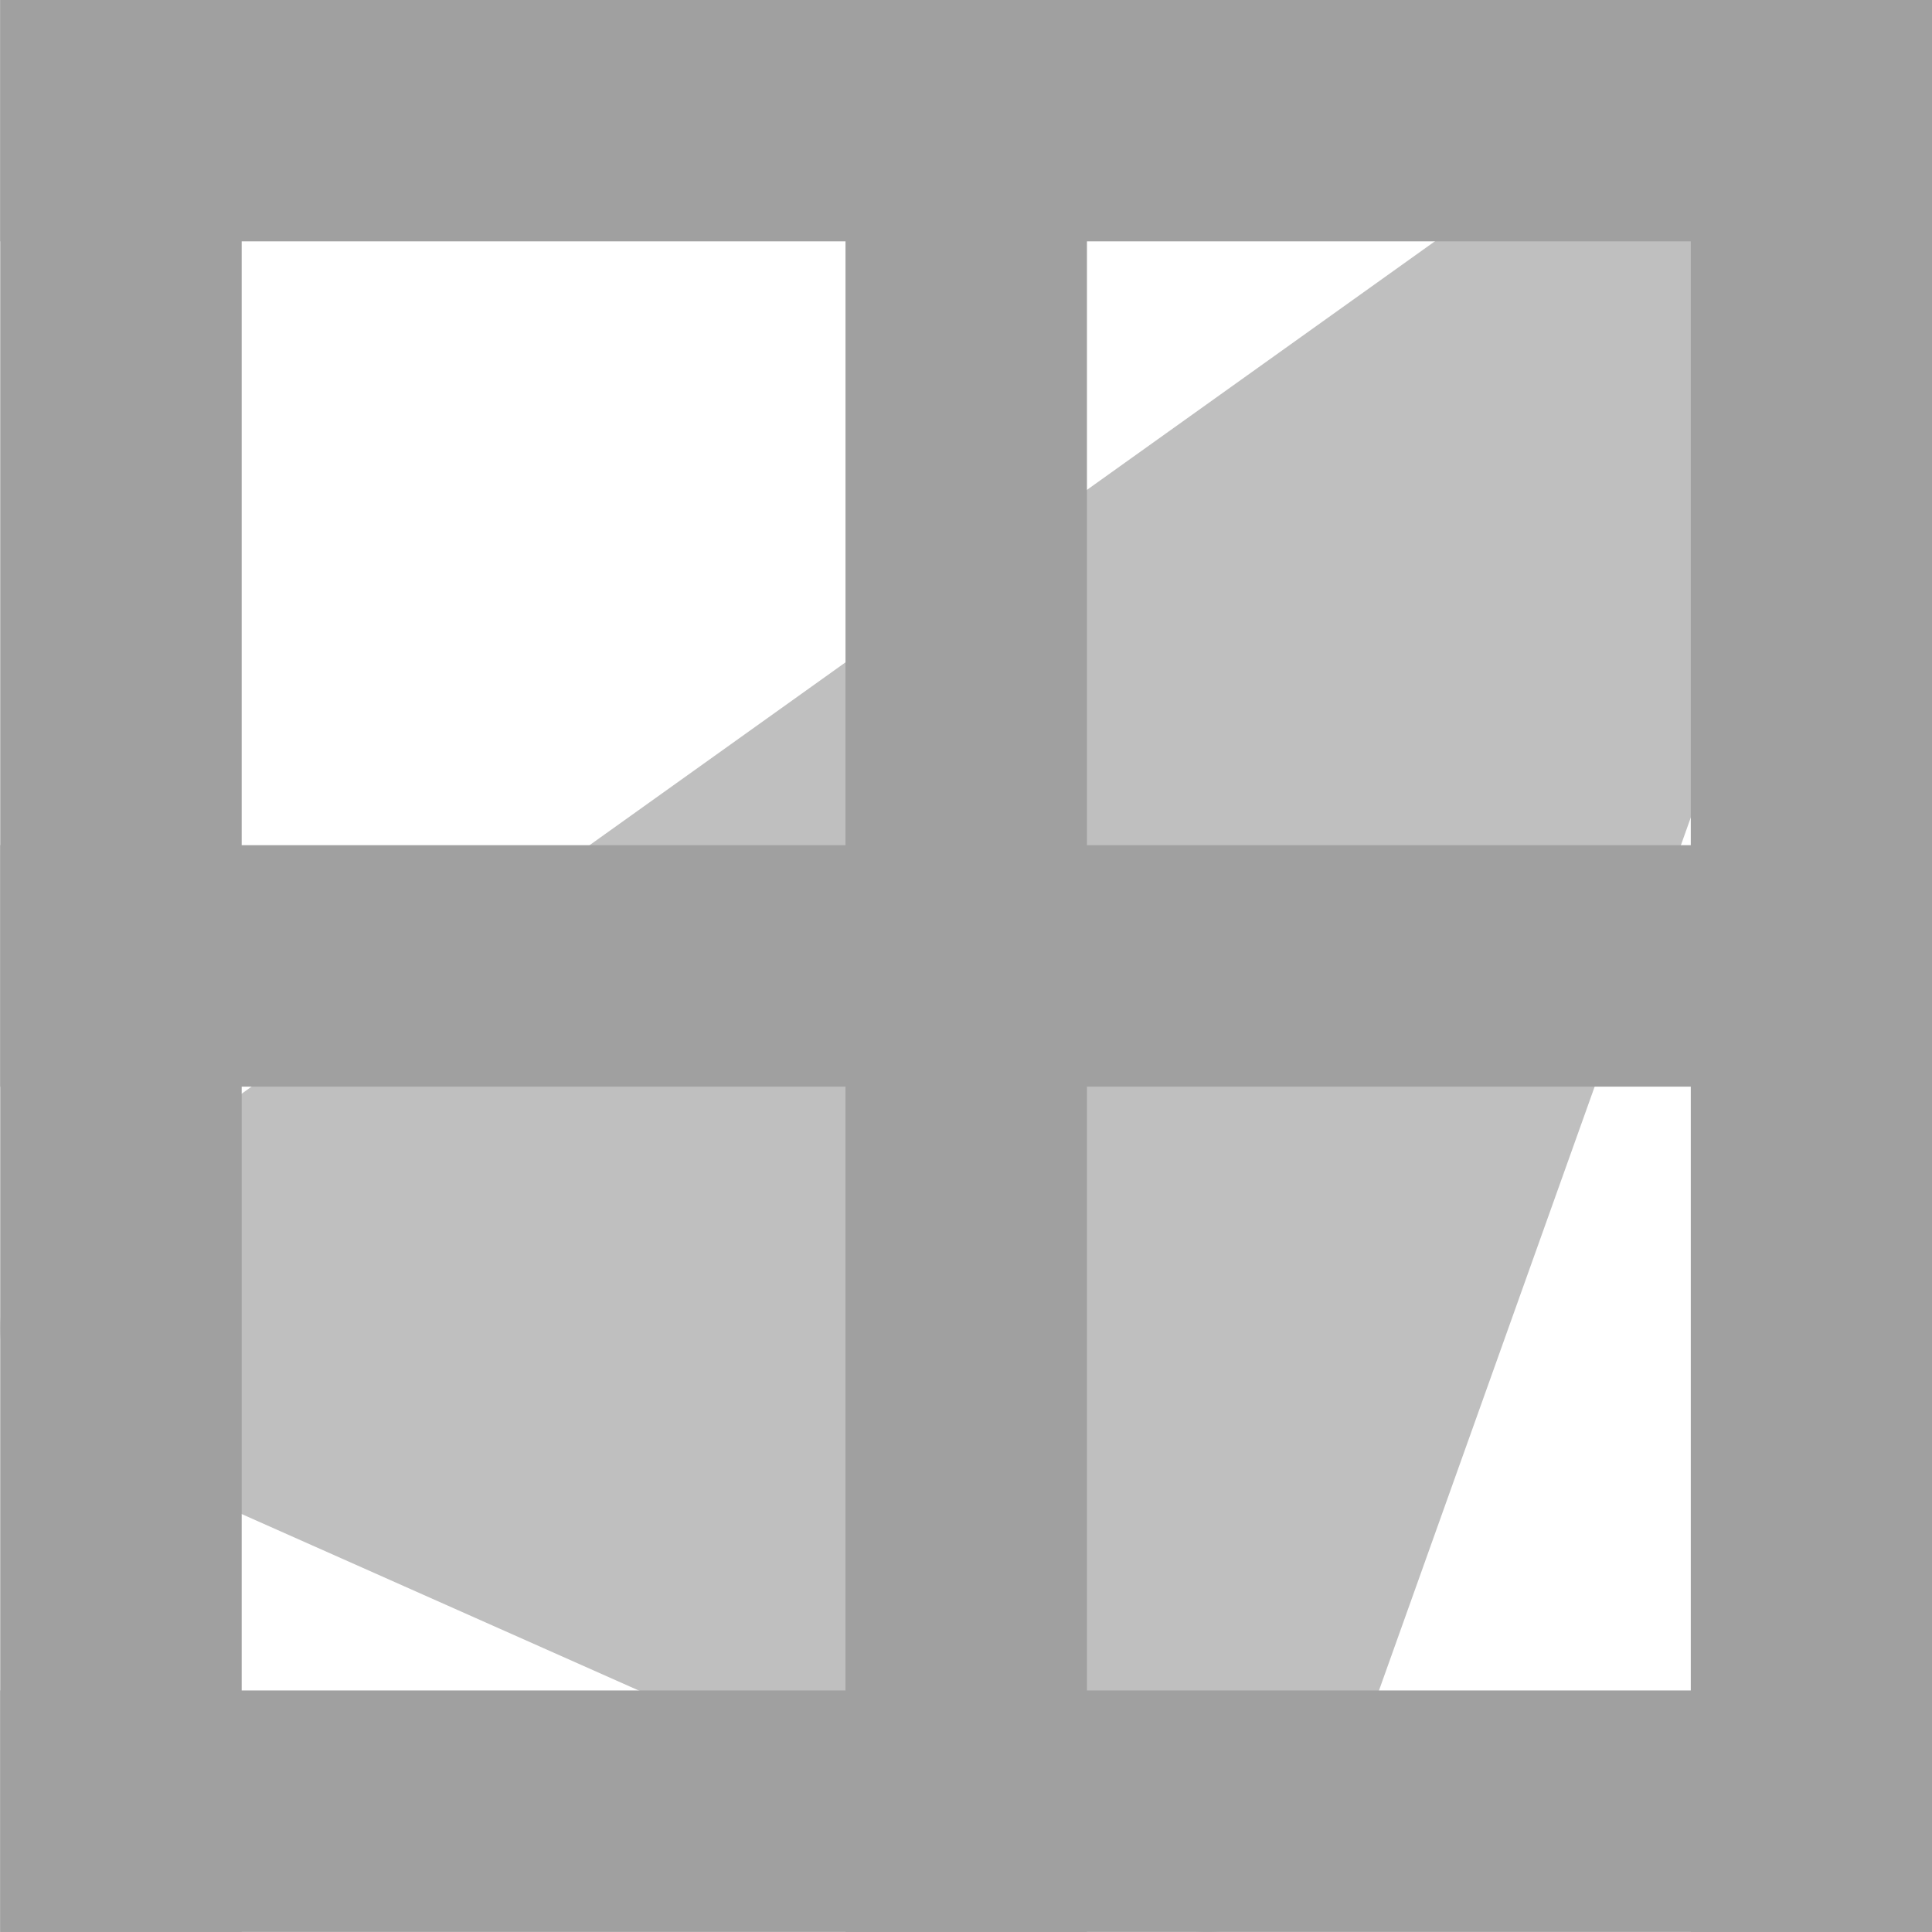
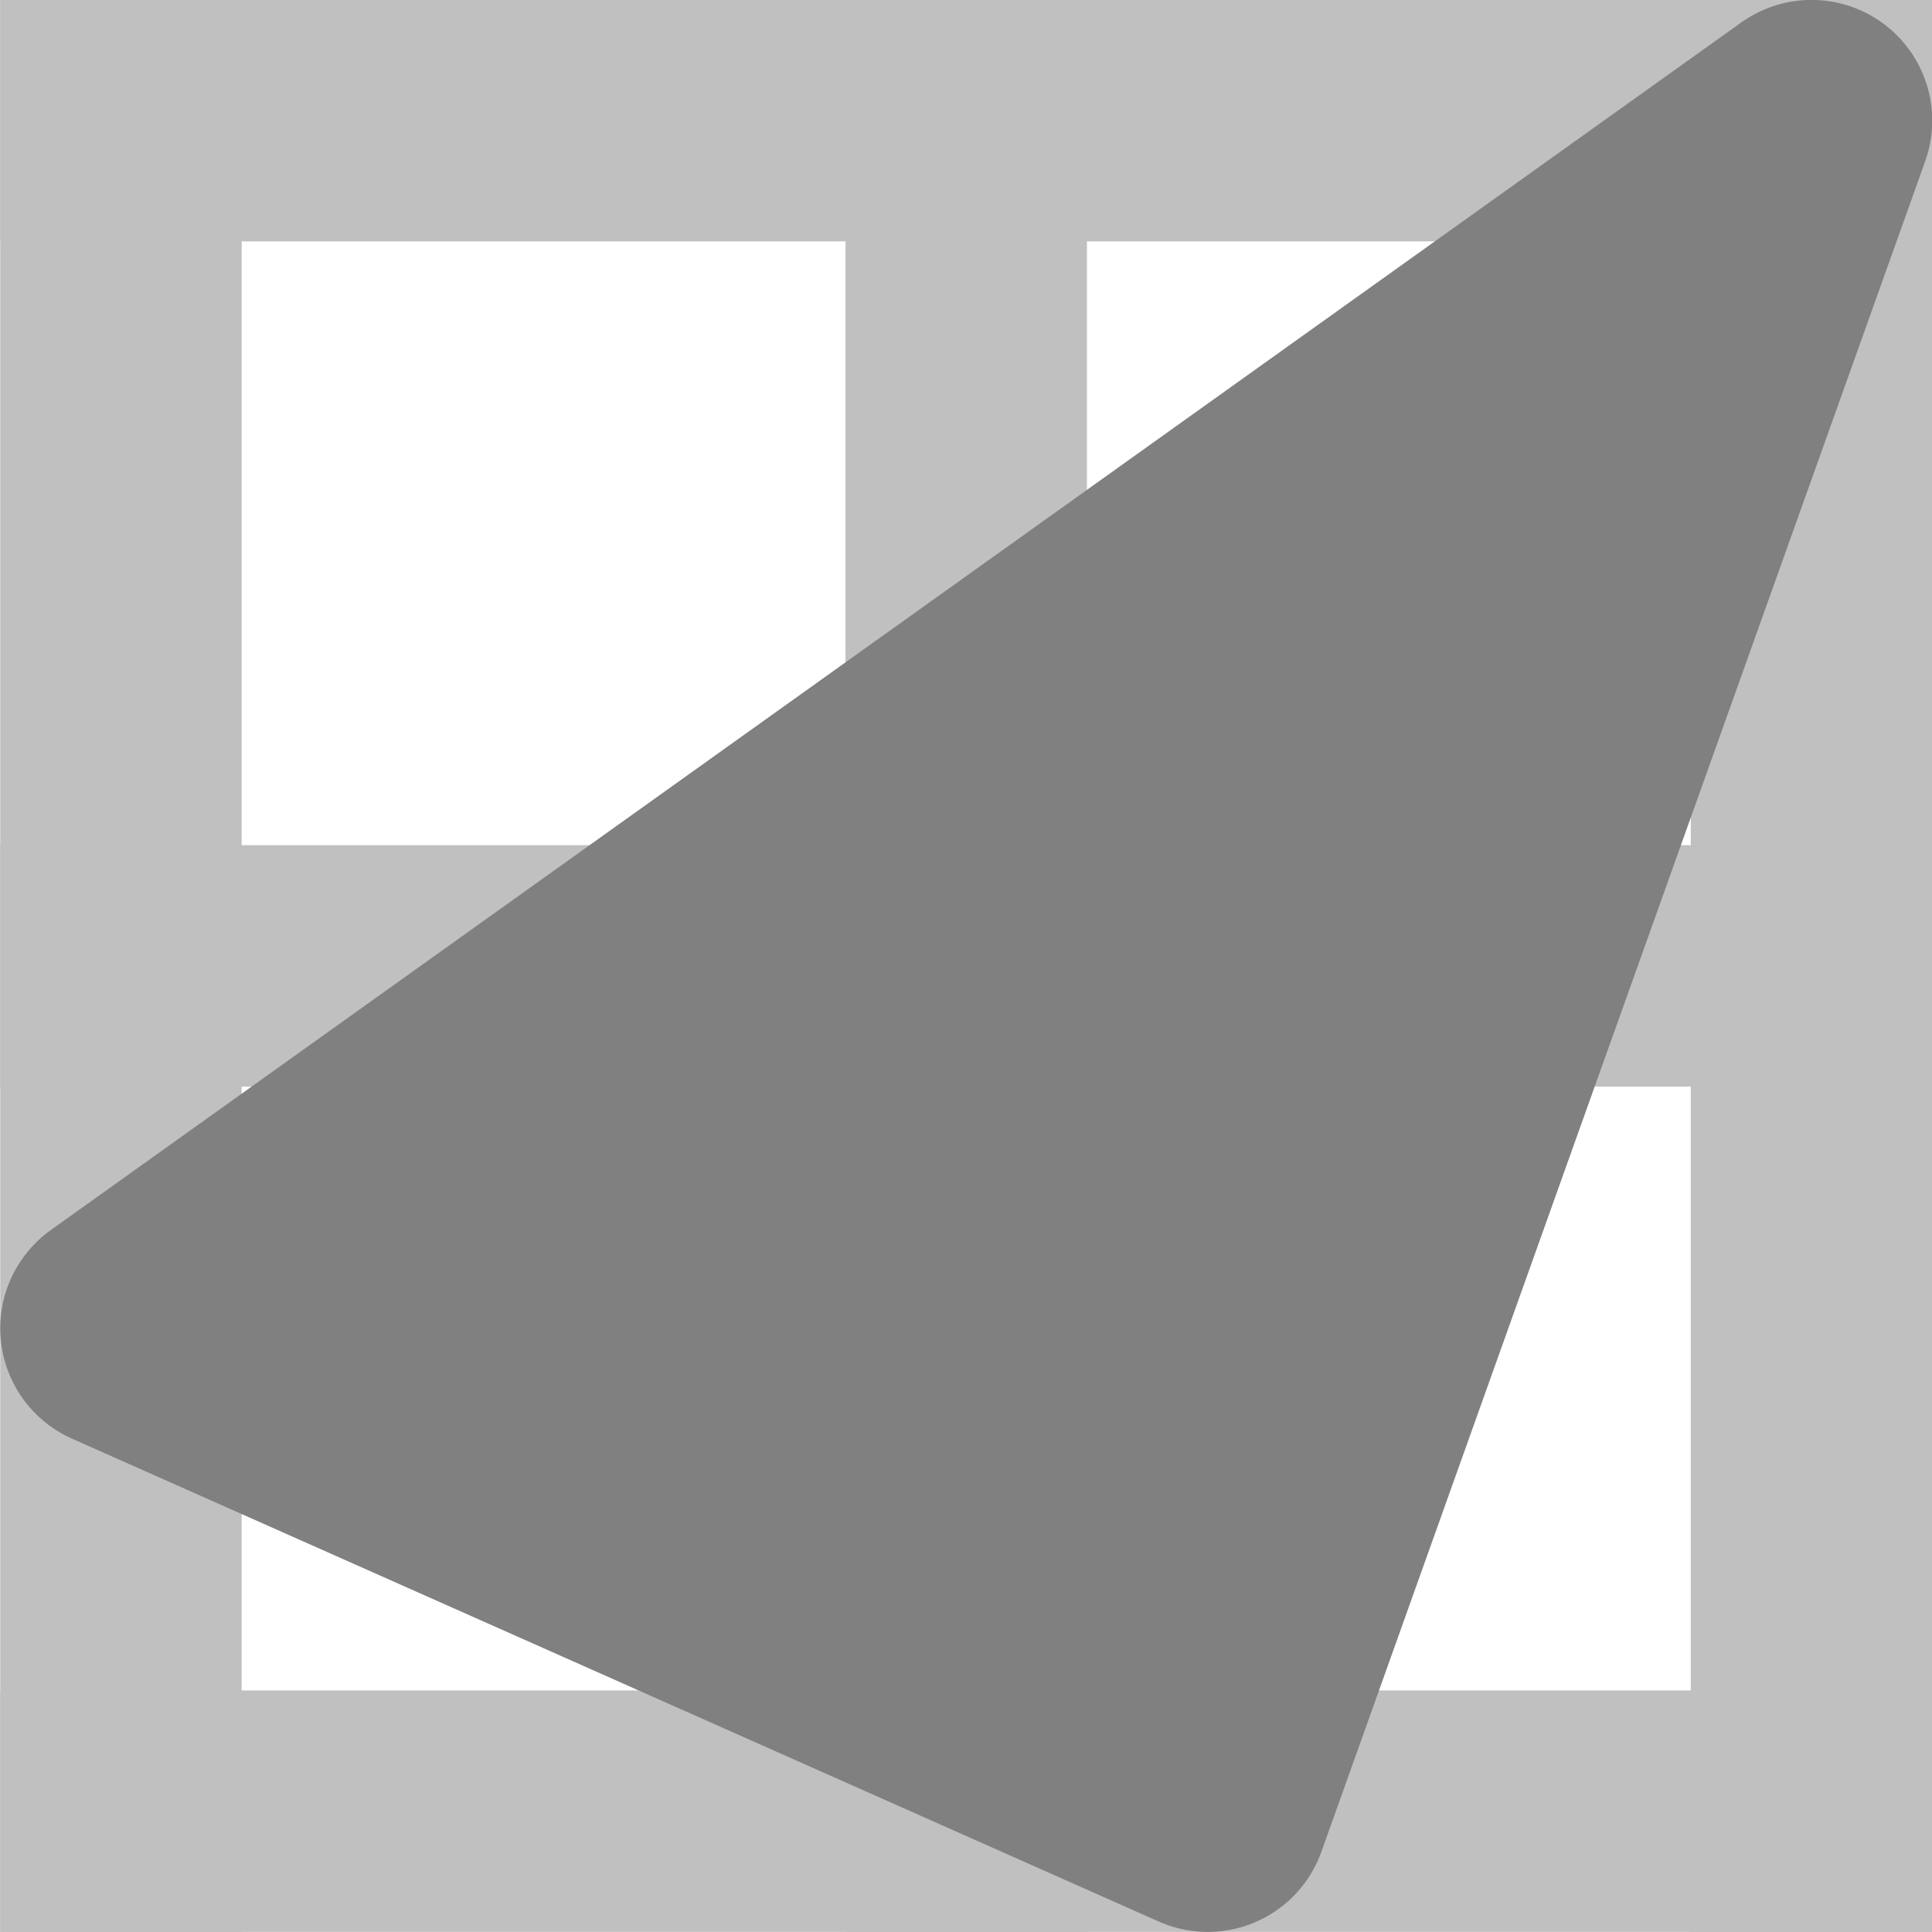
<svg xmlns="http://www.w3.org/2000/svg" width="16" height="16" viewBox="0 0 4.233 4.233" version="1.1" id="svg8">
  <defs id="defs2" />
  <g id="layer1" transform="translate(0,-292.7667)">
-     <path style="fill:#808080;fill-rule:evenodd;stroke:#808080;stroke-width:0.529;stroke-linecap:round;stroke-linejoin:round;stroke-opacity:1;fill-opacity:1;stroke-miterlimit:4;stroke-dasharray:none;opacity:0.5" d="M 0.265,295.677 2.646,296.735 3.969,293.031 Z" id="path5890" />
-     <path style="fill:none;fill-rule:evenodd;stroke:#a0a0a0;stroke-width:0.529;stroke-linecap:square;stroke-linejoin:miter;stroke-miterlimit:4;stroke-dasharray:none;stroke-opacity:1" d="M 0.265,296.735 H 3.969" id="path4528" />
-     <path style="fill:none;fill-rule:evenodd;stroke:#a0a0a0;stroke-width:0.529;stroke-linecap:square;stroke-linejoin:miter;stroke-miterlimit:4;stroke-dasharray:none;stroke-opacity:1" d="m 3.969,293.031 0,3.704" id="path4532" />
-     <path style="fill:none;fill-rule:evenodd;stroke:#a0a0a0;stroke-width:0.529;stroke-linecap:square;stroke-linejoin:miter;stroke-miterlimit:4;stroke-dasharray:none;stroke-opacity:1" d="m 0.265,293.031 0,3.704" id="path4524" />
-     <path style="fill:none;fill-rule:evenodd;stroke:#a0a0a0;stroke-width:0.529;stroke-linecap:square;stroke-linejoin:miter;stroke-miterlimit:4;stroke-dasharray:none;stroke-opacity:1" d="m 0.265,293.031 3.704,0" id="path4526" />
-     <path style="fill:none;fill-rule:evenodd;stroke:#a0a0a0;stroke-width:0.529;stroke-linecap:square;stroke-linejoin:miter;stroke-miterlimit:4;stroke-dasharray:none;stroke-opacity:1" d="M 0.265,294.883 H 3.969" id="path4534" />
-     <path style="fill:none;fill-rule:evenodd;stroke:#a0a0a0;stroke-width:0.529;stroke-linecap:square;stroke-linejoin:miter;stroke-miterlimit:4;stroke-dasharray:none;stroke-opacity:1" d="m 2.117,293.031 v 3.704" id="path4522" />
+     <path style="fill:none;fill-rule:evenodd;stroke:#c0c0c0;stroke-width:0.529;stroke-linecap:square;stroke-linejoin:miter;stroke-miterlimit:4;stroke-dasharray:none;stroke-opacity:1" d="M 0.265,296.735 H 3.969" id="path4528" />
+     <path style="fill:none;fill-rule:evenodd;stroke:#c0c0c0;stroke-width:0.529;stroke-linecap:square;stroke-linejoin:miter;stroke-miterlimit:4;stroke-dasharray:none;stroke-opacity:1" d="m 3.969,293.031 0,3.704" id="path4532" />
+     <path style="fill:none;fill-rule:evenodd;stroke:#c0c0c0;stroke-width:0.529;stroke-linecap:square;stroke-linejoin:miter;stroke-miterlimit:4;stroke-dasharray:none;stroke-opacity:1" d="m 0.265,293.031 0,3.704" id="path4524" />
+     <path style="fill:none;fill-rule:evenodd;stroke:#c0c0c0;stroke-width:0.529;stroke-linecap:square;stroke-linejoin:miter;stroke-miterlimit:4;stroke-dasharray:none;stroke-opacity:1" d="m 0.265,293.031 3.704,0" id="path4526" />
+     <path style="fill:none;fill-rule:evenodd;stroke:#c0c0c0;stroke-width:0.529;stroke-linecap:square;stroke-linejoin:miter;stroke-miterlimit:4;stroke-dasharray:none;stroke-opacity:1" d="M 0.265,294.883 H 3.969" id="path4534" />
+     <path style="fill:none;fill-rule:evenodd;stroke:#c0c0c0;stroke-width:0.529;stroke-linecap:square;stroke-linejoin:miter;stroke-miterlimit:4;stroke-dasharray:none;stroke-opacity:1" d="m 2.117,293.031 v 3.704" id="path4522" />
+     <path style="fill:#808080;fill-rule:evenodd;stroke:#808080;stroke-width:0.529;stroke-linecap:round;stroke-linejoin:round;stroke-opacity:1;fill-opacity:1;stroke-miterlimit:4;stroke-dasharray:none;opacity:1" d="M 0.265,295.677 2.646,296.735 3.969,293.031 Z" id="path5890" />
  </g>
</svg>
